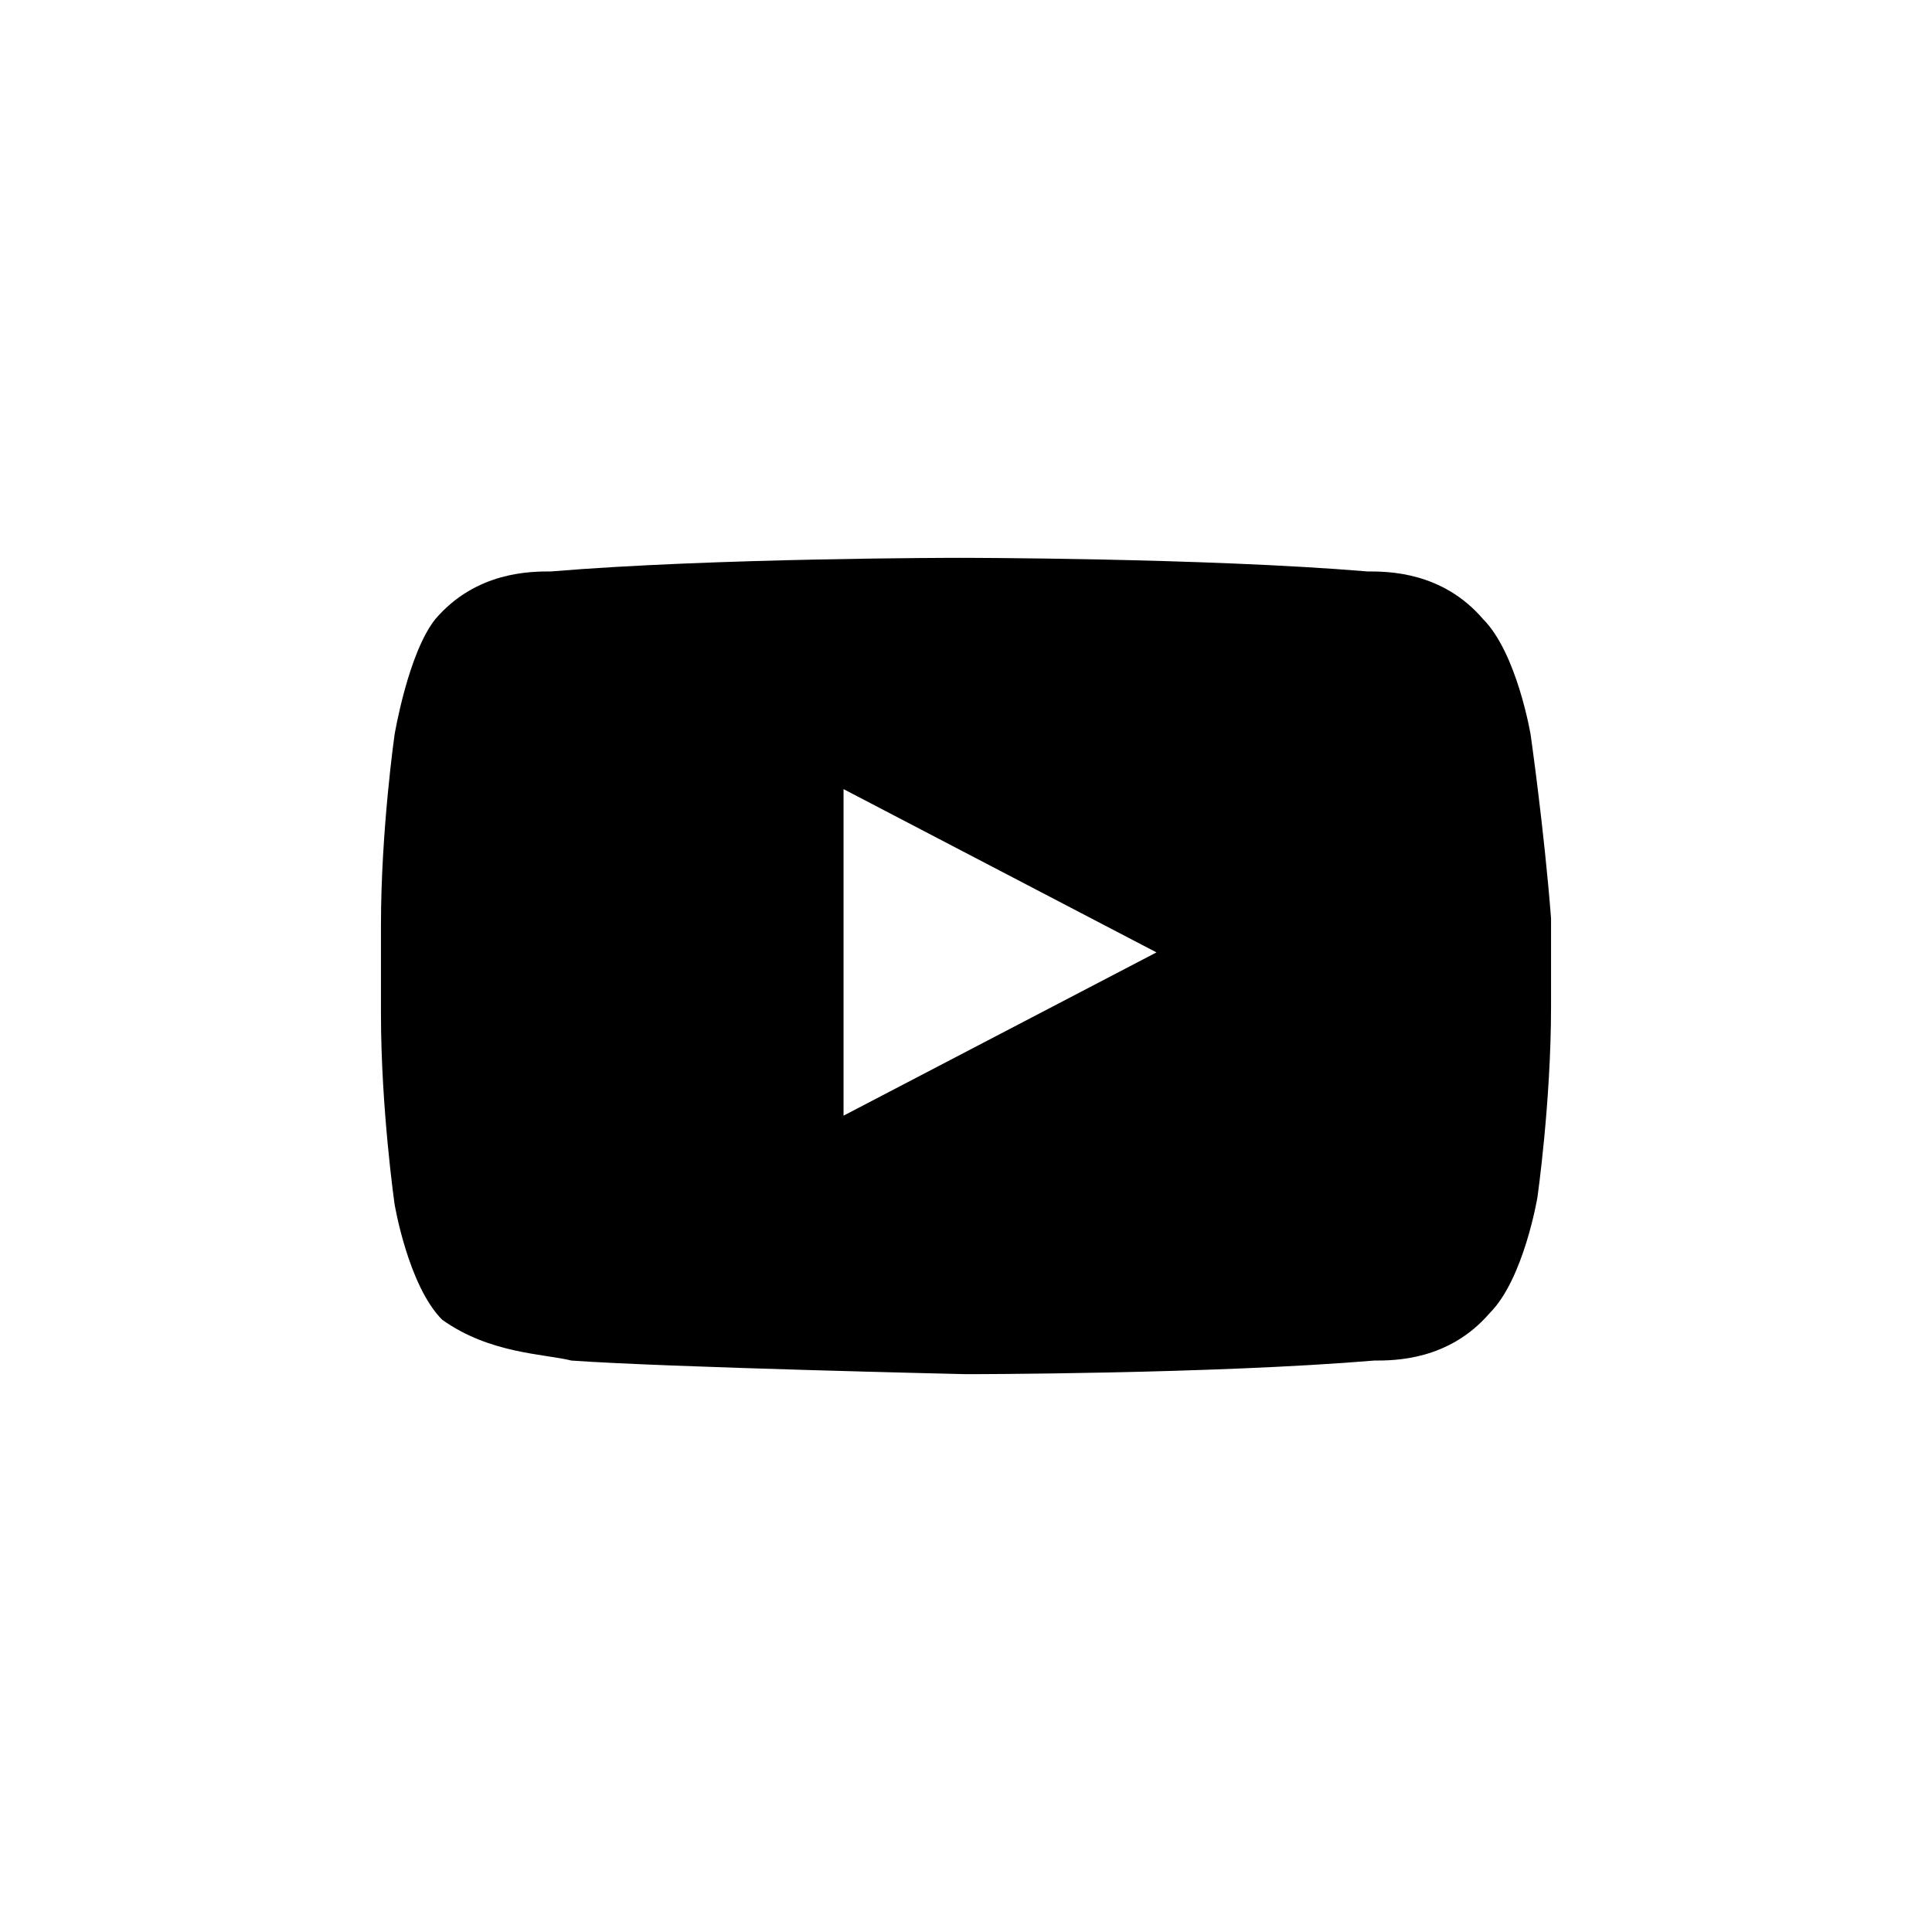
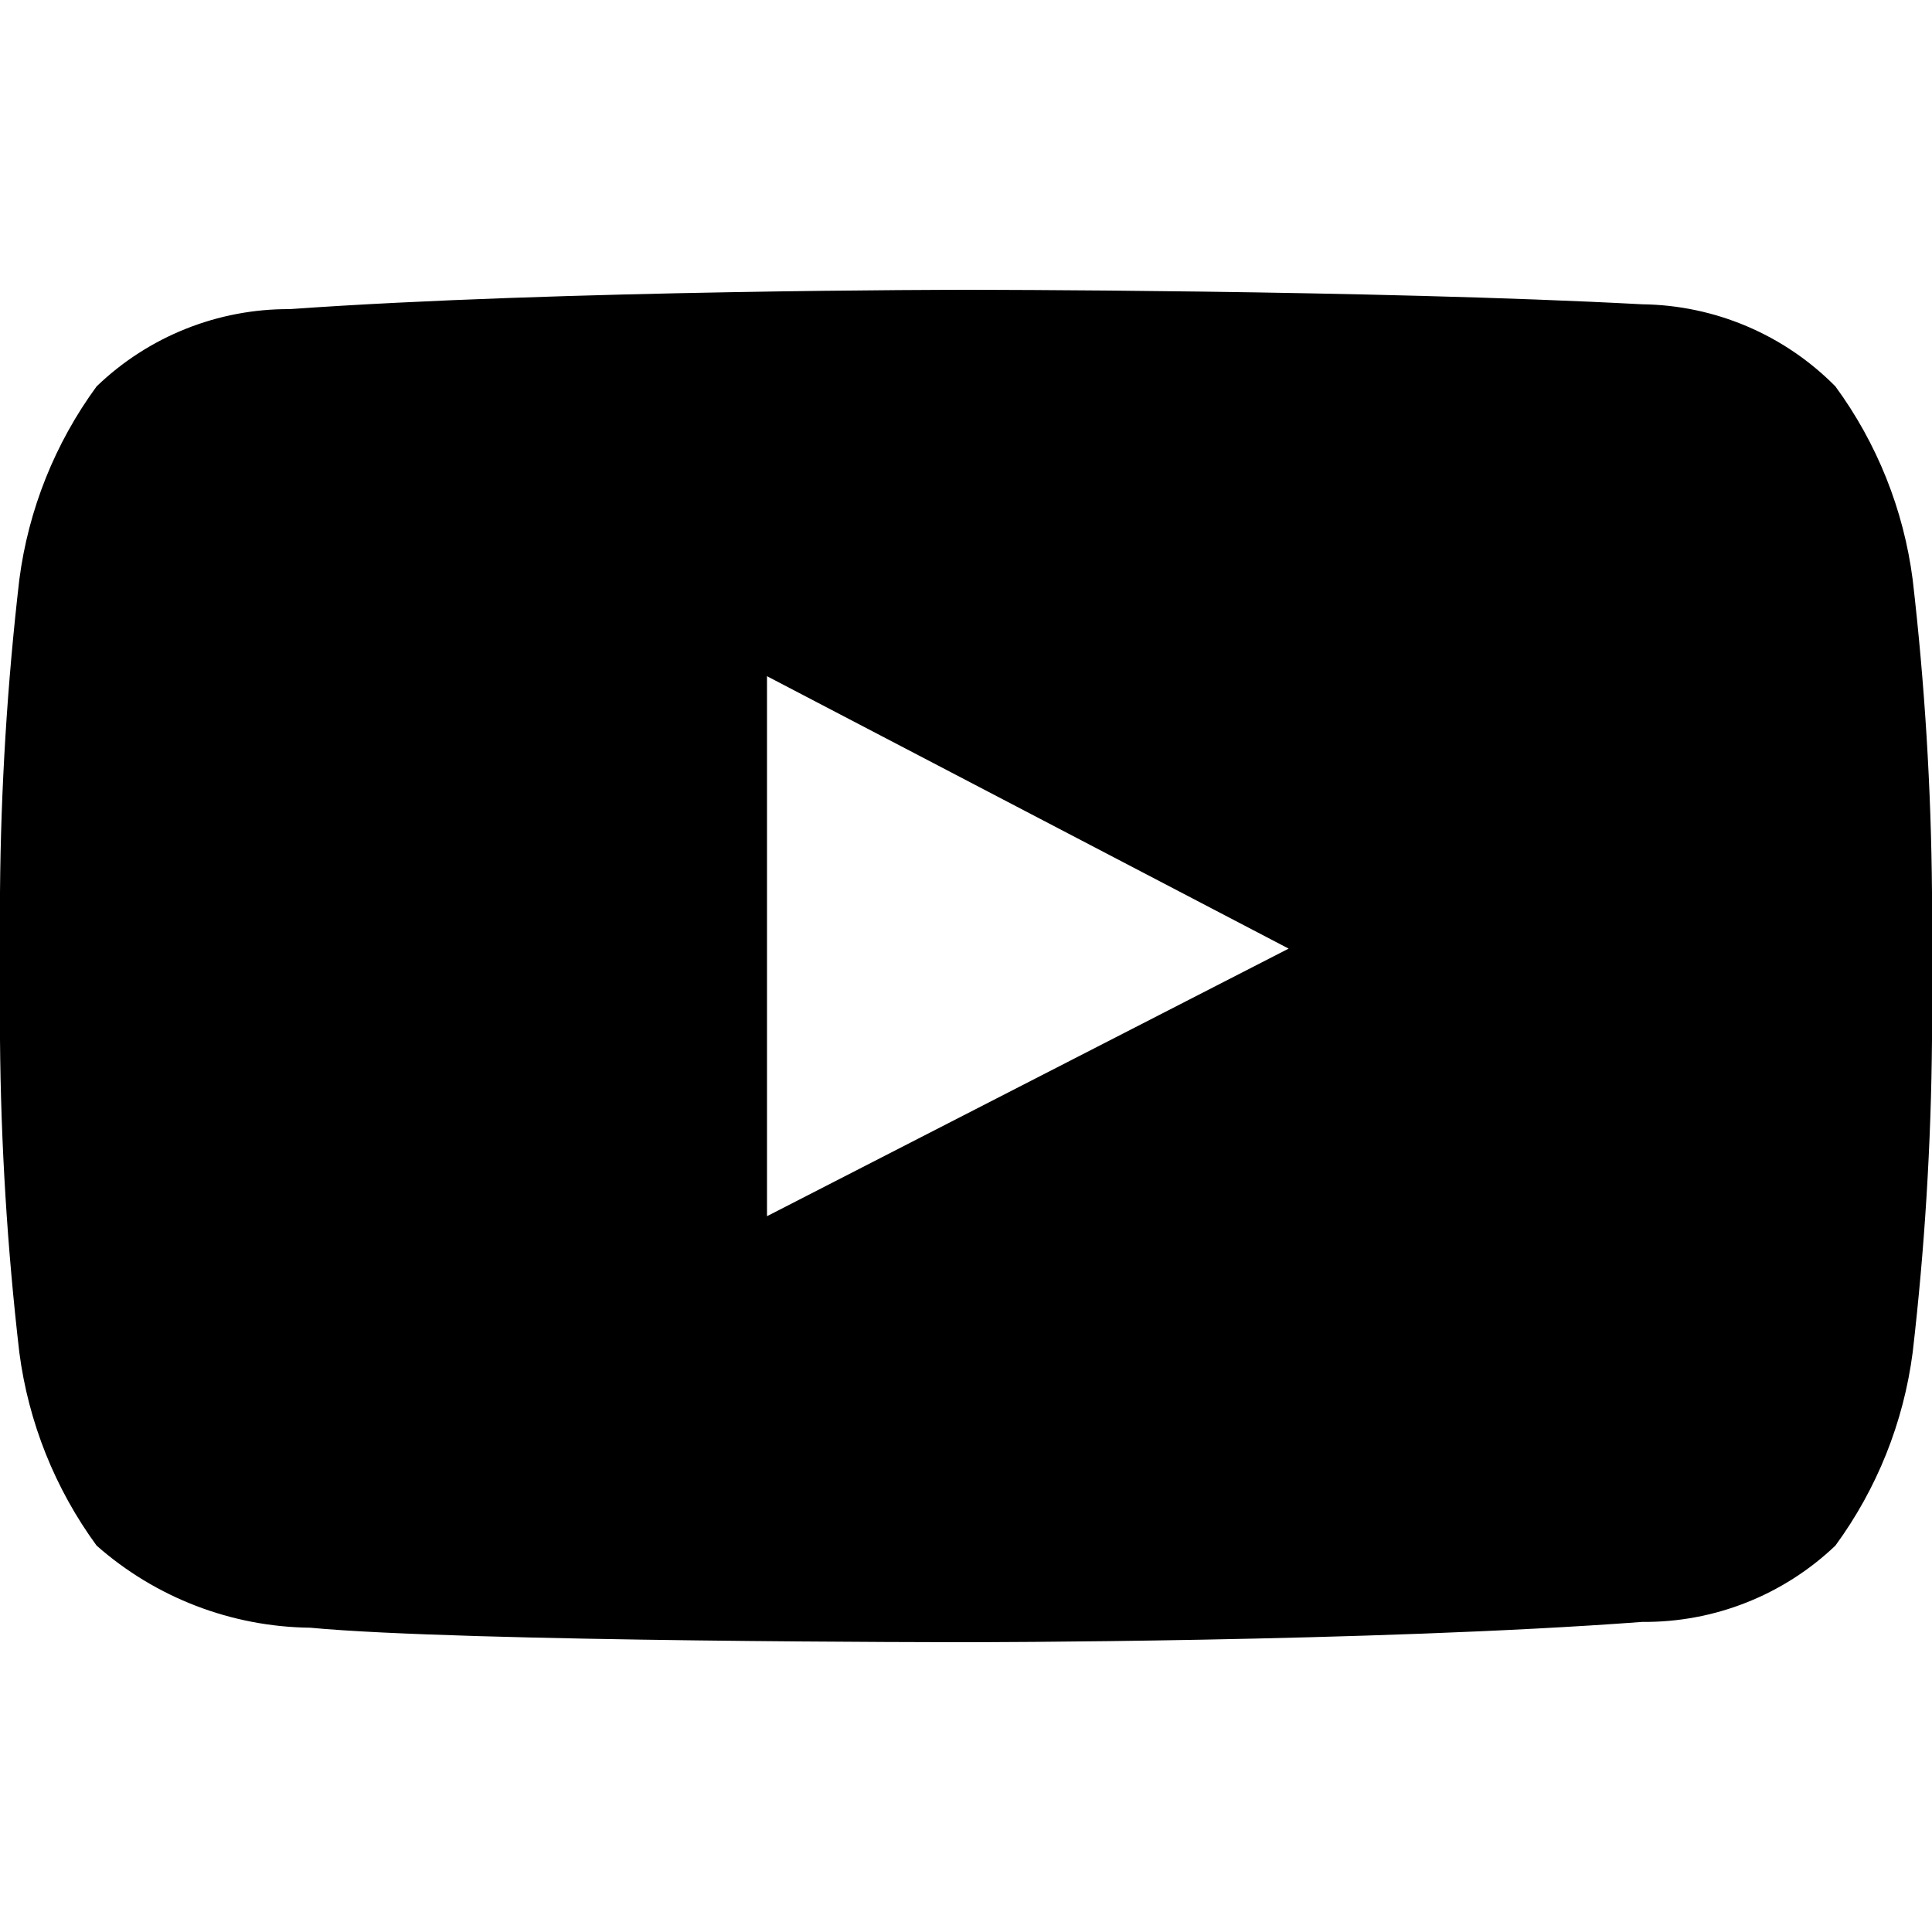
- <svg xmlns="http://www.w3.org/2000/svg" viewBox="0 0 28.4 28.4">
-   <path d="M12.4 16.4v-4.8L17 14l-4.6 2.4zm10.1-5.6s-.2-1.2-.7-1.7c-.6-.7-1.4-.7-1.7-.7-2.4-.2-6-.2-6-.2s-3.6 0-6 .2c-.3 0-1.1 0-1.7.7-.4.5-.6 1.7-.6 1.7s-.2 1.4-.2 2.8v1.3c0 1.4.2 2.8.2 2.8s.2 1.2.7 1.7c.7.5 1.5.5 1.9.6 1.4.1 5.8.2 5.8.2s3.6 0 6-.2c.3 0 1.1 0 1.7-.7.5-.5.7-1.7.7-1.7s.2-1.4.2-2.8v-1.3c-.1-1.3-.3-2.7-.3-2.7" />
+ <svg viewBox="0 0 20 20">
+   <path d="M7.94 12.59V7l5.4 2.82zM19.8 6a4.32 4.32 0 0 0-.8-2 2.86 2.86 0 0 0-2-.85C14.2 3 10 3 10 3s-4.2 0-7 .2A2.86 2.86 0 0 0 1 4a4.33 4.33 0 0 0-.8 2A30.26 30.26 0 0 0 0 9.24v1.52A30.26 30.26 0 0 0 .2 14a4.34 4.34 0 0 0 .8 2 3.4 3.4 0 0 0 2.21.85C4.8 17 10 17 10 17s4.2 0 7-.21a2.86 2.86 0 0 0 2-.79 4.33 4.33 0 0 0 .8-2 30.26 30.26 0 0 0 .2-3.24V9.24A30.26 30.26 0 0 0 19.8 6" />
</svg>
